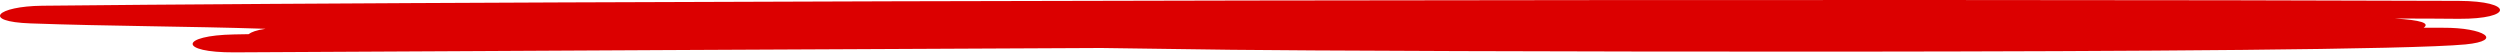
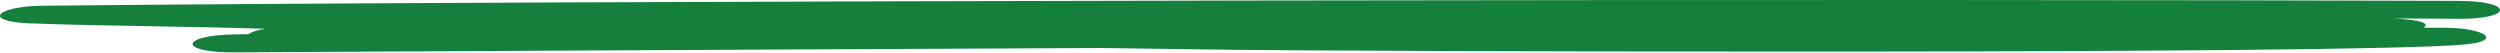
<svg xmlns="http://www.w3.org/2000/svg" width="191" height="4" viewBox="0 0 191 4" fill="none">
-   <path d="M84.126 3.667c3.291.04 6.583.098 9.974.137 8.877.118 85.878.391 94.257-.41 2.992-.294 1.396-1.292-1.696-1.273h-1.496c.499-.352-.199-.587-2.194-.704 1.596 0 3.291 0 4.887.02 4.189.019 4.189-1.35 0-1.37C148.859-.09 42.134.027 3.235.438c-3.491.04-4.688 1.214-.898 1.35 5.985.216 11.97.216 17.954.412-.698.097-1.097.254-1.297.41-.399 0-.798.02-1.097.02-4.19.078-4.289 1.39 0 1.37 22.043-.118 44.186-.235 66.229-.333z" fill="#dc0000" />
+   <path d="M84.126 3.667c3.291.04 6.583.098 9.974.137 8.877.118 85.878.391 94.257-.41 2.992-.294 1.396-1.292-1.696-1.273h-1.496c.499-.352-.199-.587-2.194-.704 1.596 0 3.291 0 4.887.02 4.189.019 4.189-1.35 0-1.37C148.859-.09 42.134.027 3.235.438c-3.491.04-4.688 1.214-.898 1.35 5.985.216 11.97.216 17.954.412-.698.097-1.097.254-1.297.41-.399 0-.798.02-1.097.02-4.19.078-4.289 1.39 0 1.37 22.043-.118 44.186-.235 66.229-.333z" fill="#15803d" />
</svg>
